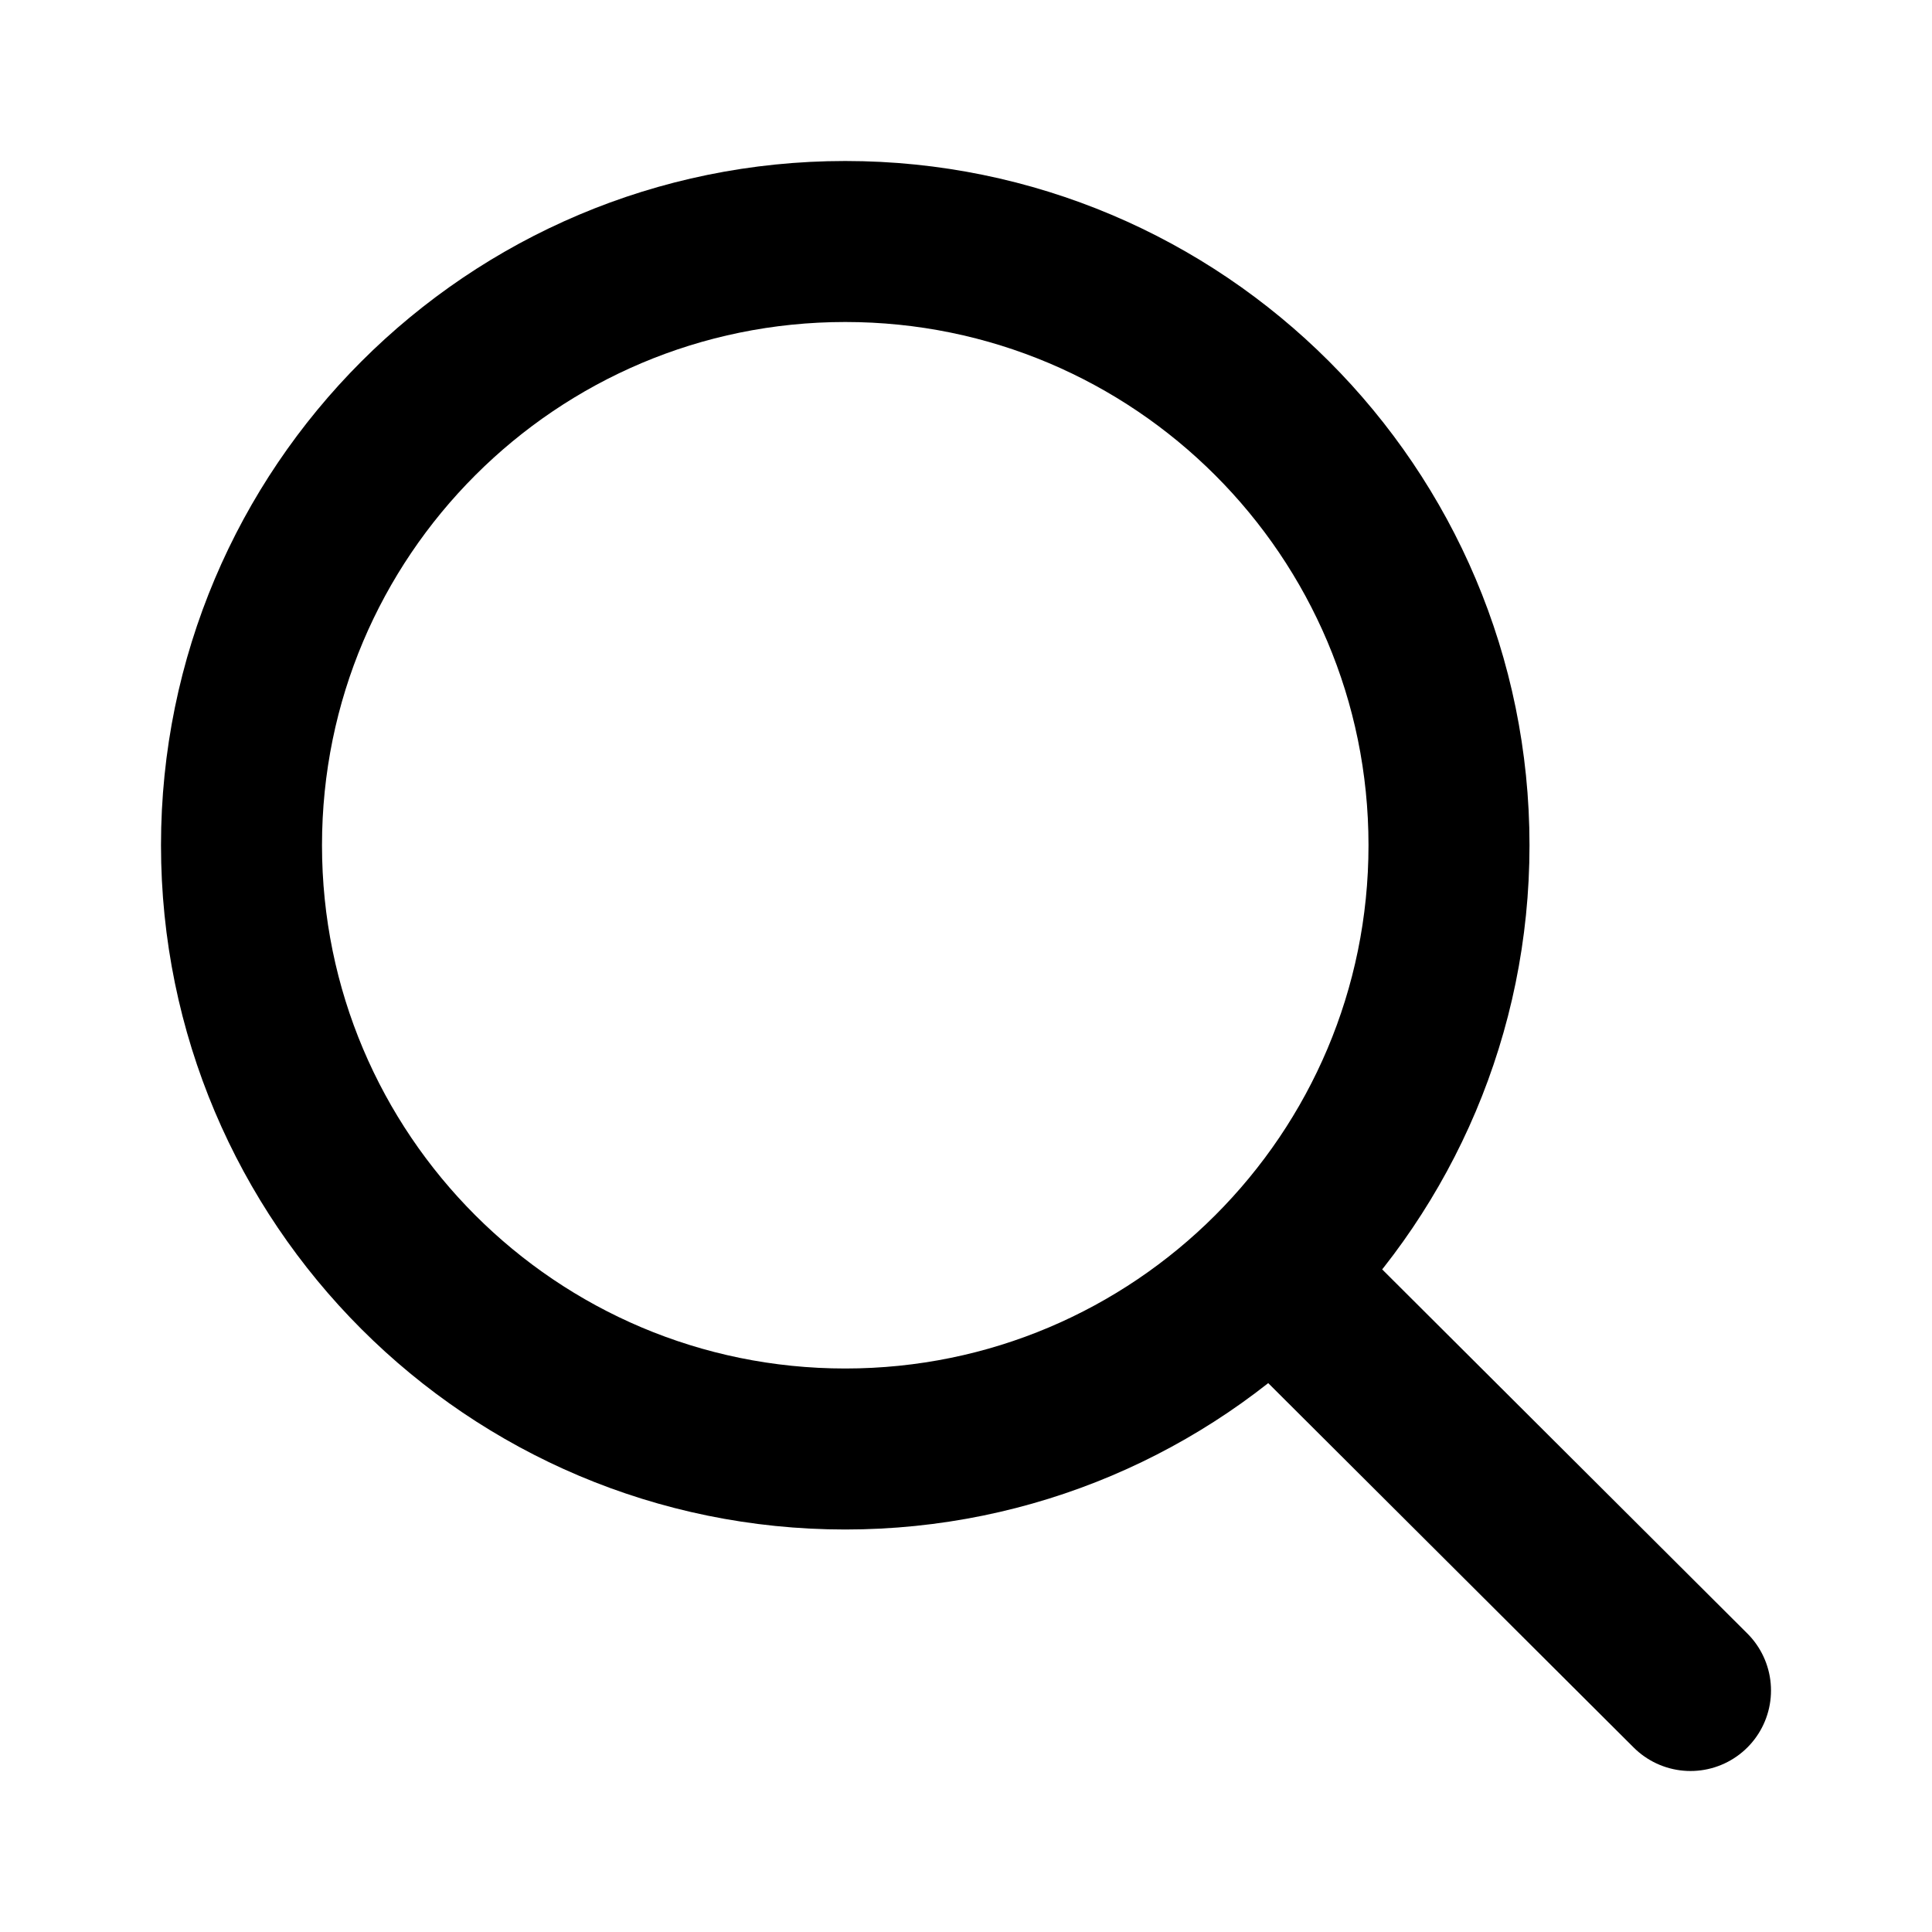
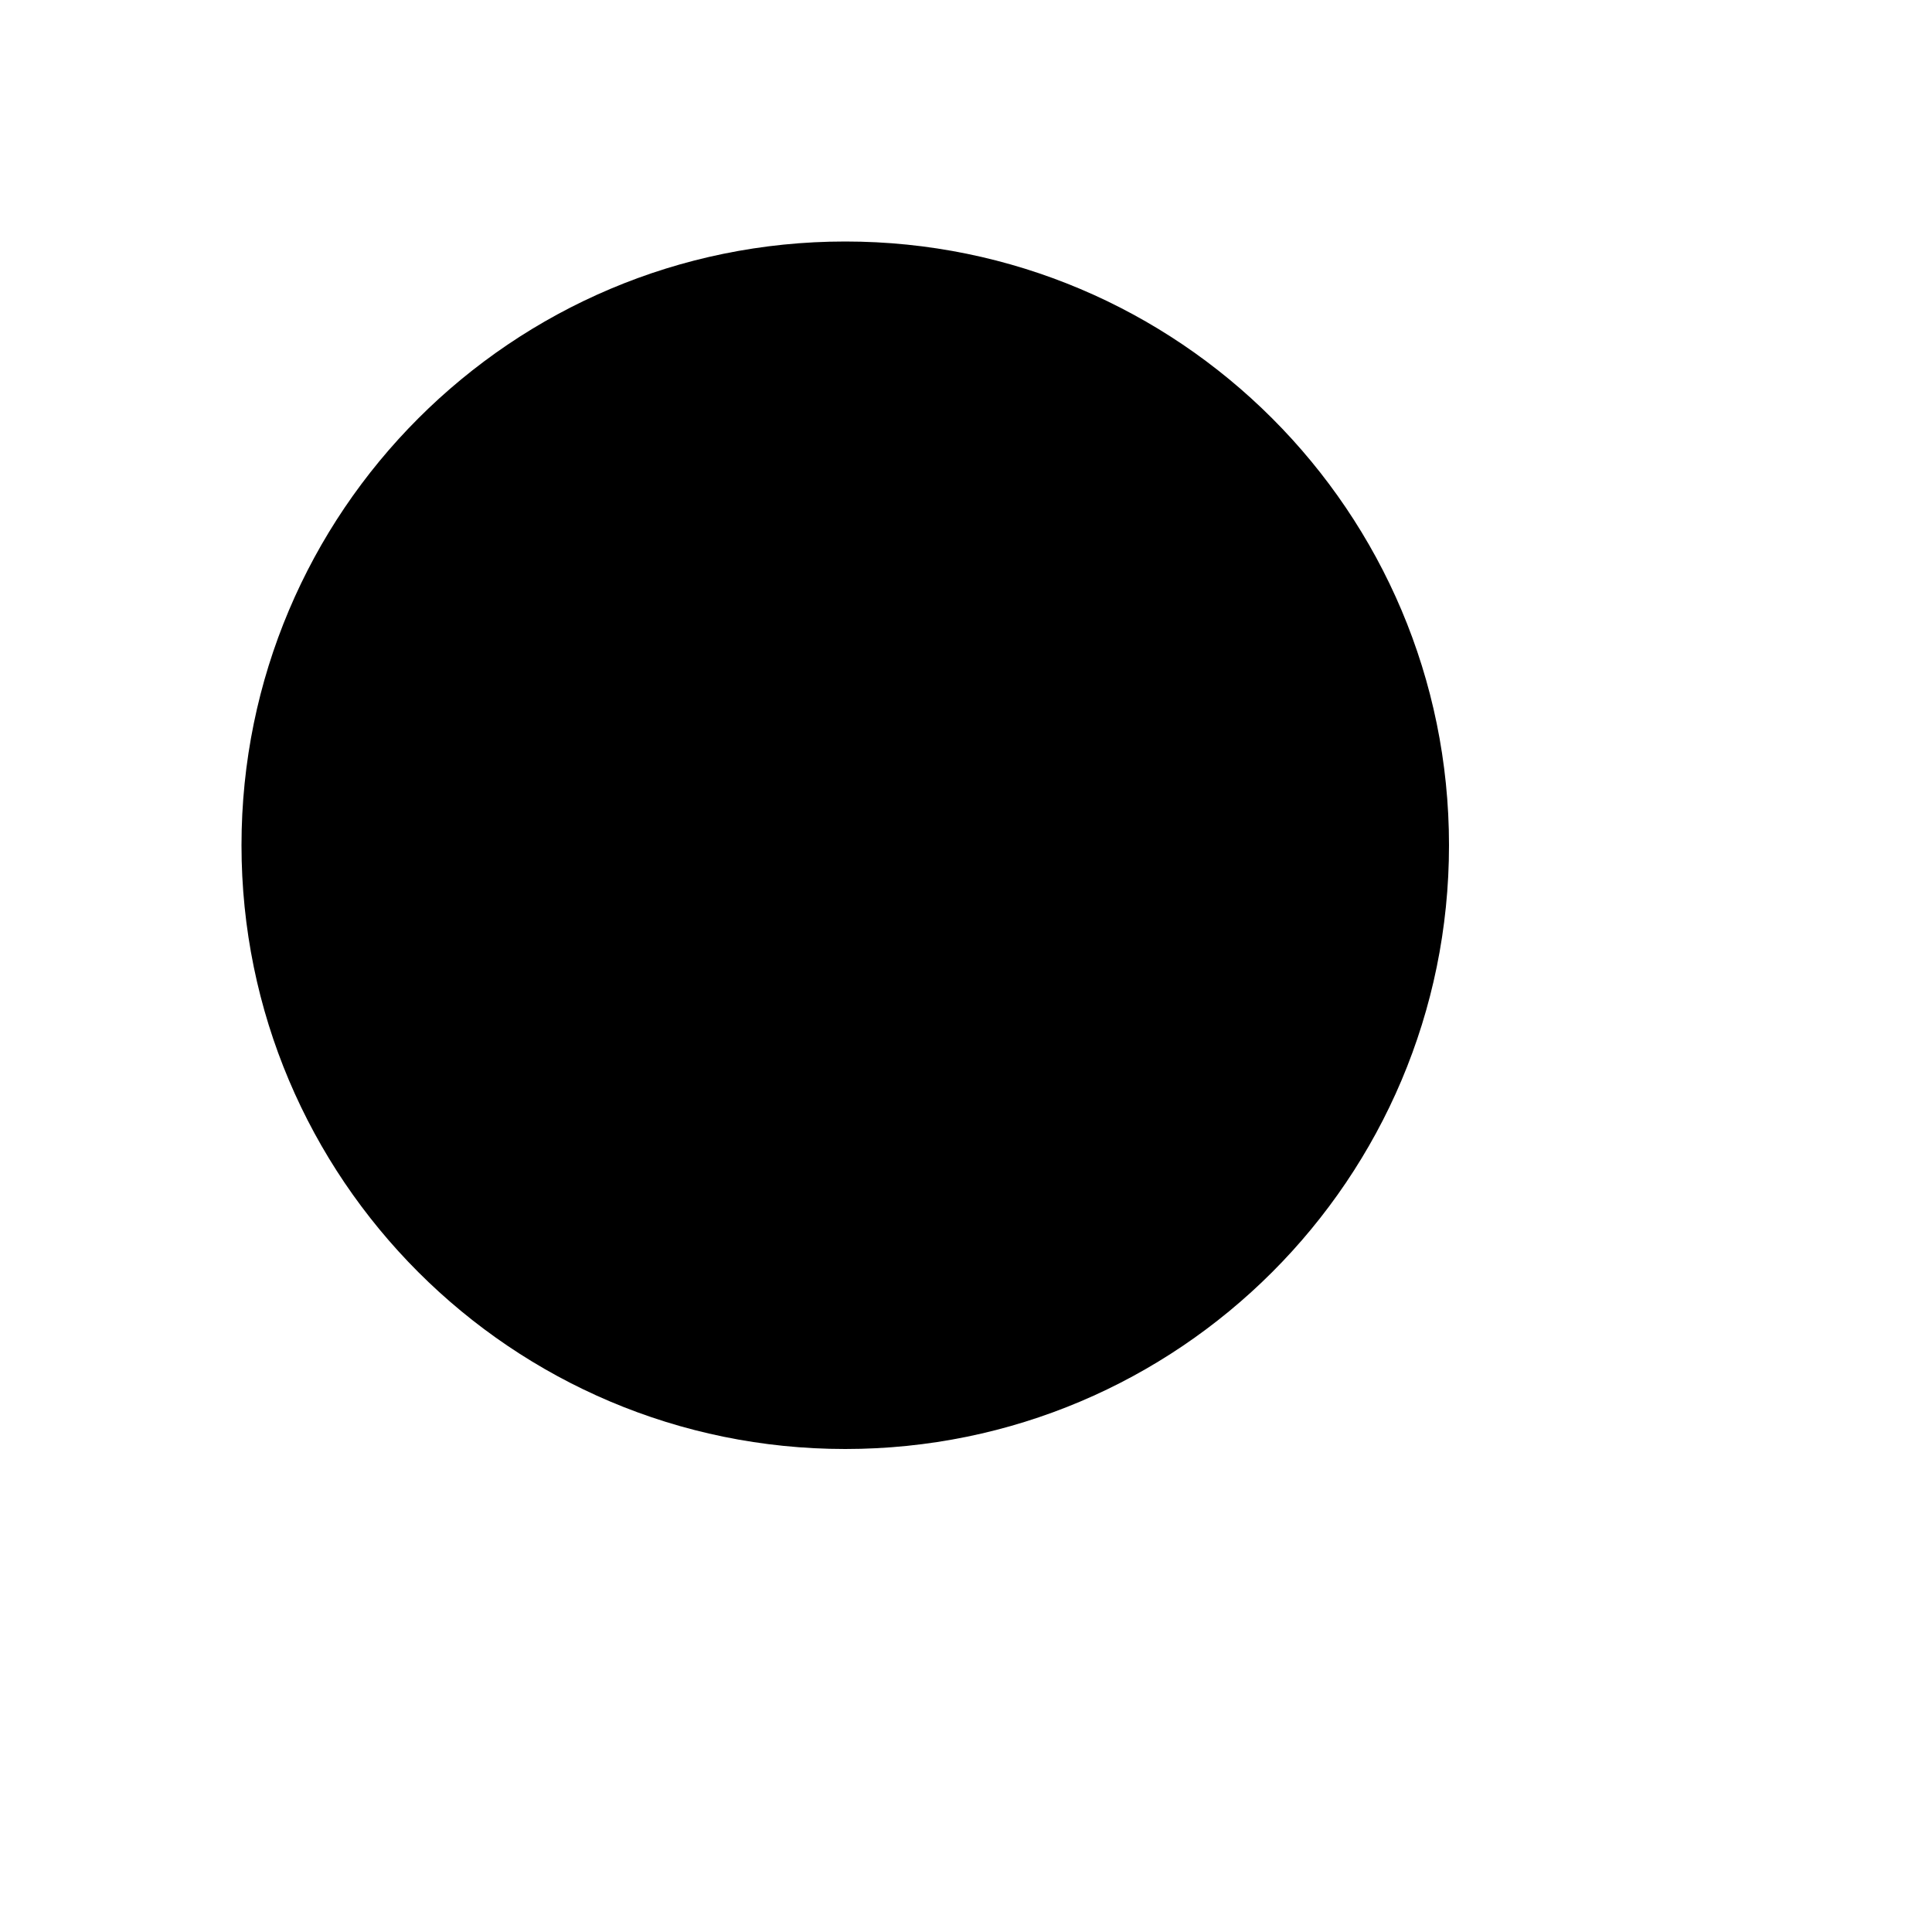
- <svg xmlns="http://www.w3.org/2000/svg" width="800px" height="800px" viewBox="0 0 24 24" fill="none">
-   <path d="M15.796 15.811L21 21M18 10.5C18 14.642 14.642 18 10.5 18C6.358 18 3 14.642 3 10.5C3 6.358 6.358 3 10.5 3C14.642 3 18 6.358 18 10.5Z" stroke="#000000" stroke-width="2" stroke-linecap="round" stroke-linejoin="round" />
+ <svg xmlns="http://www.w3.org/2000/svg" viewBox="0 0 24 24">
+   <path d="M15.796 15.811L21 21M18 10.5C18 14.642 14.642 18 10.5 18C6.358 18 3 14.642 3 10.5C3 6.358 6.358 3 10.5 3C14.642 3 18 6.358 18 10.5Z" stroke-width="2" stroke-linecap="round" stroke-linejoin="round" />
</svg>
